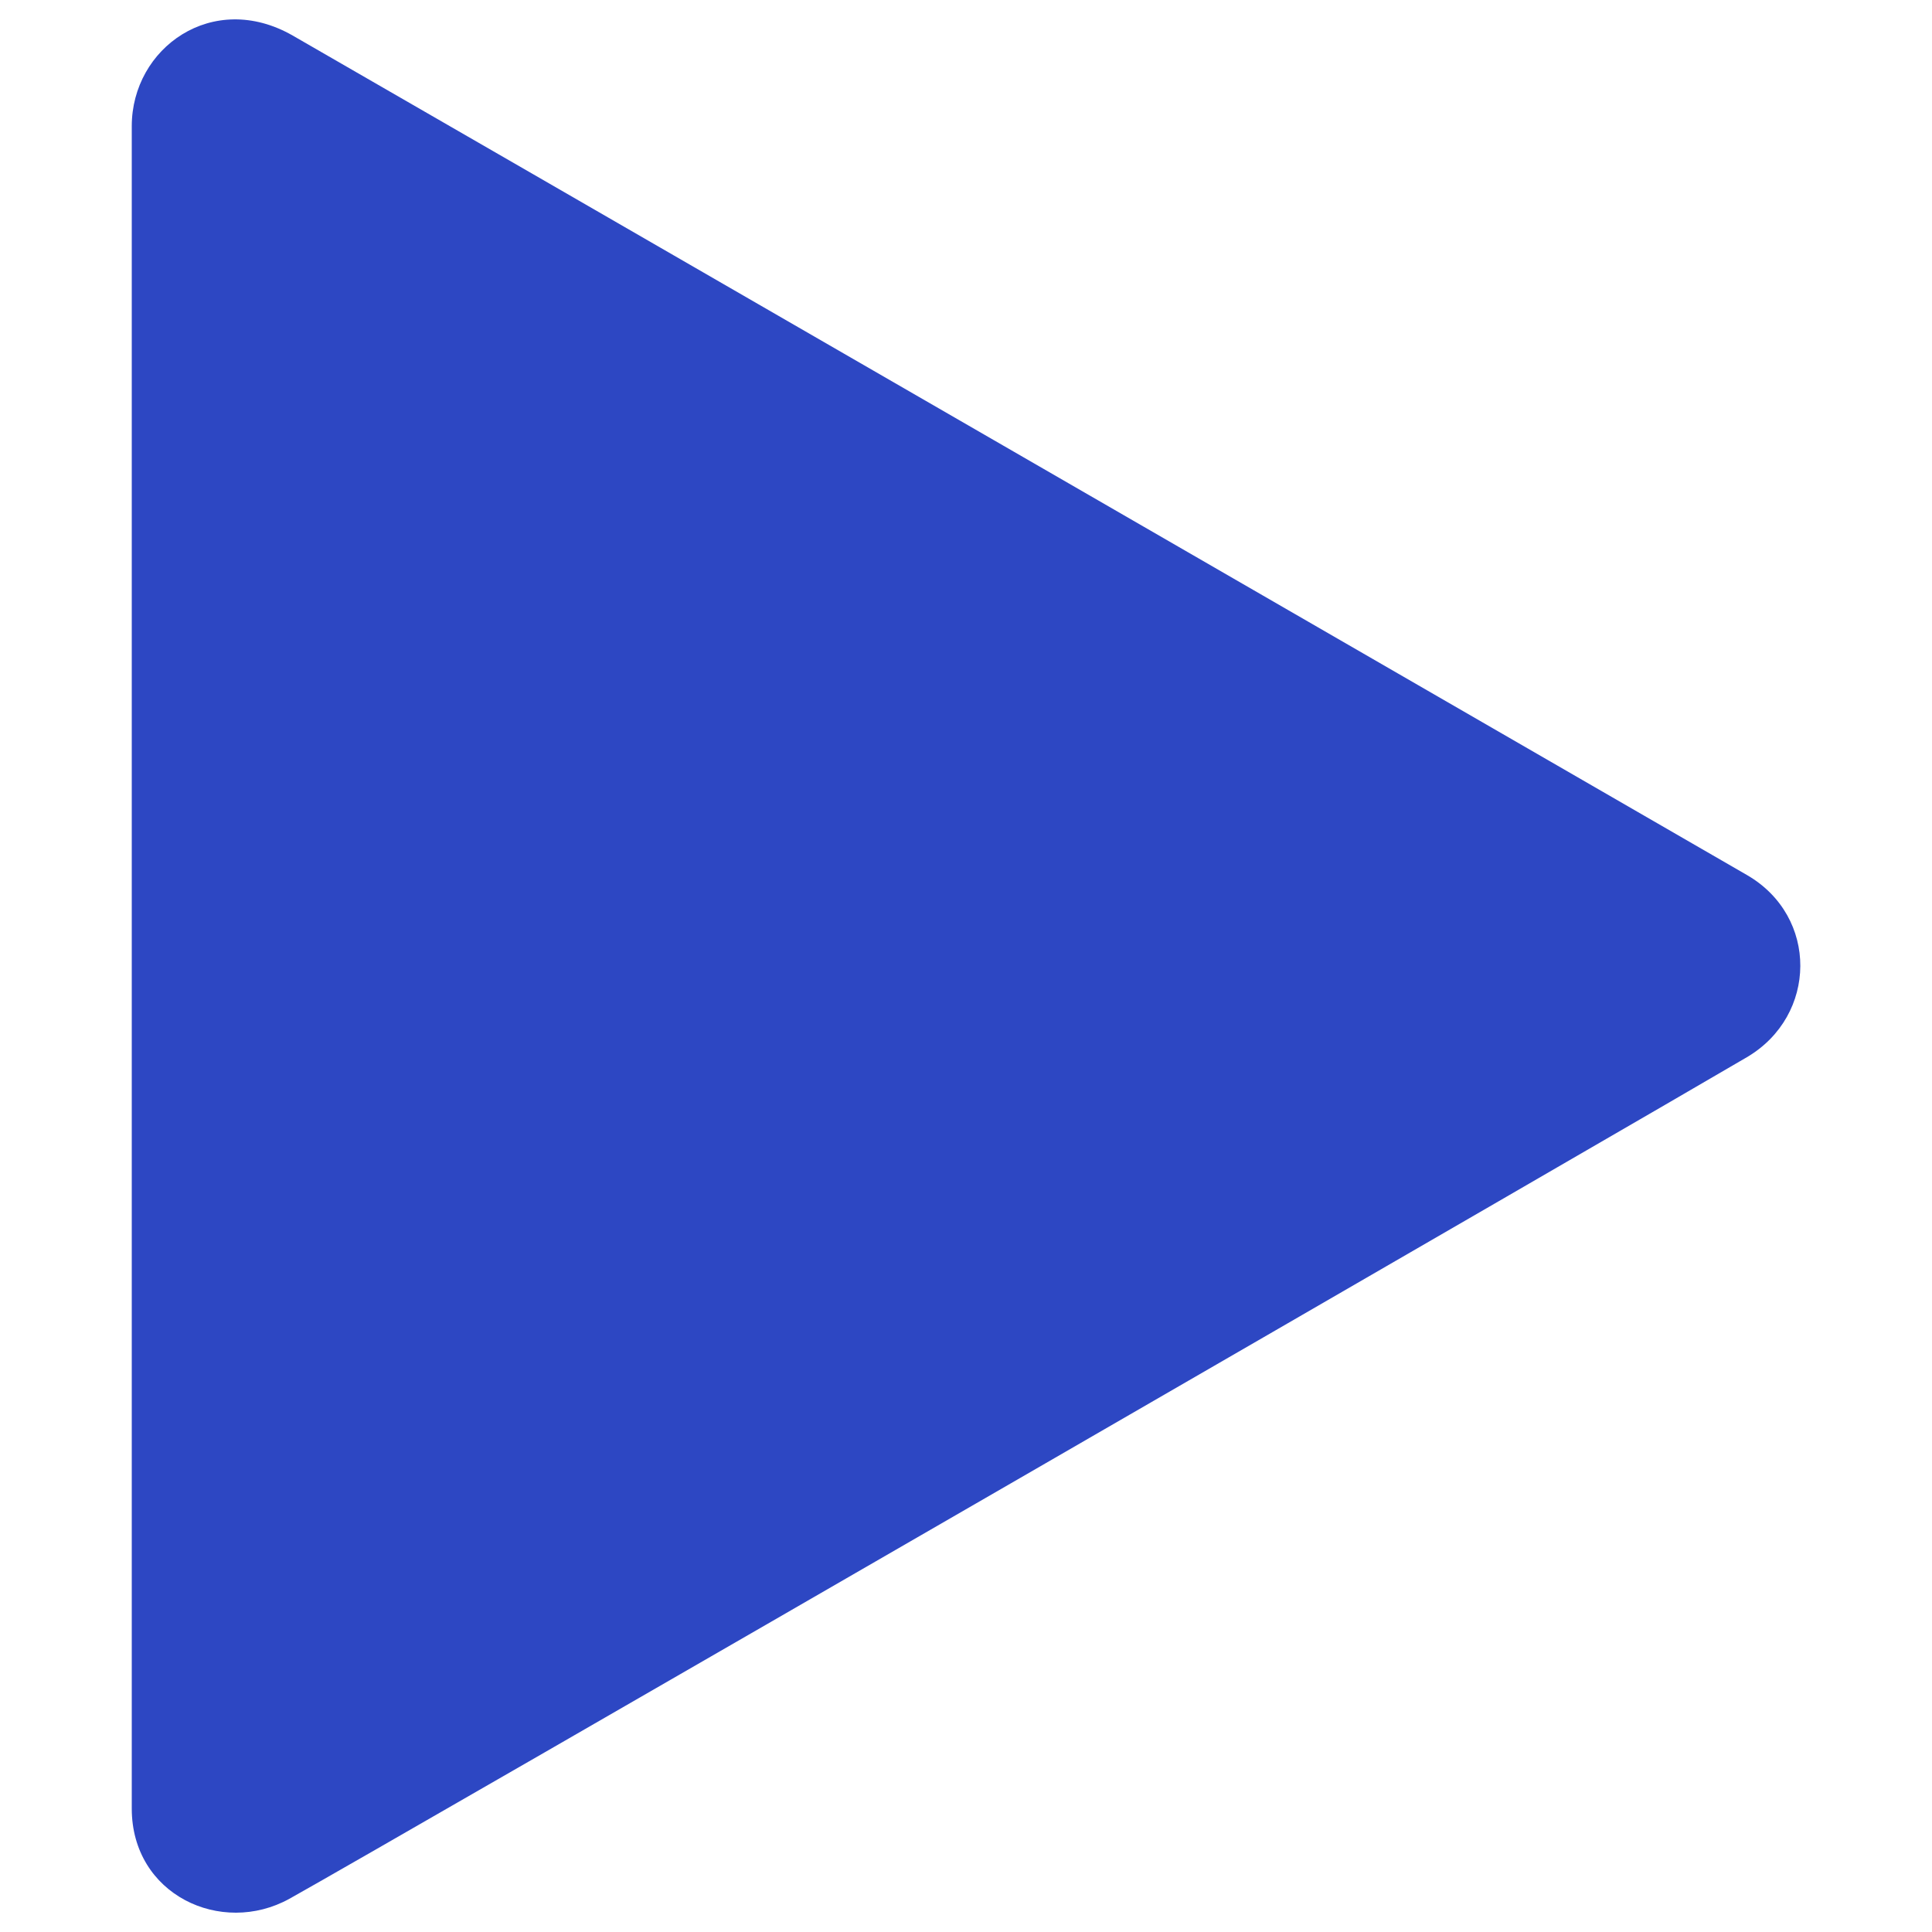
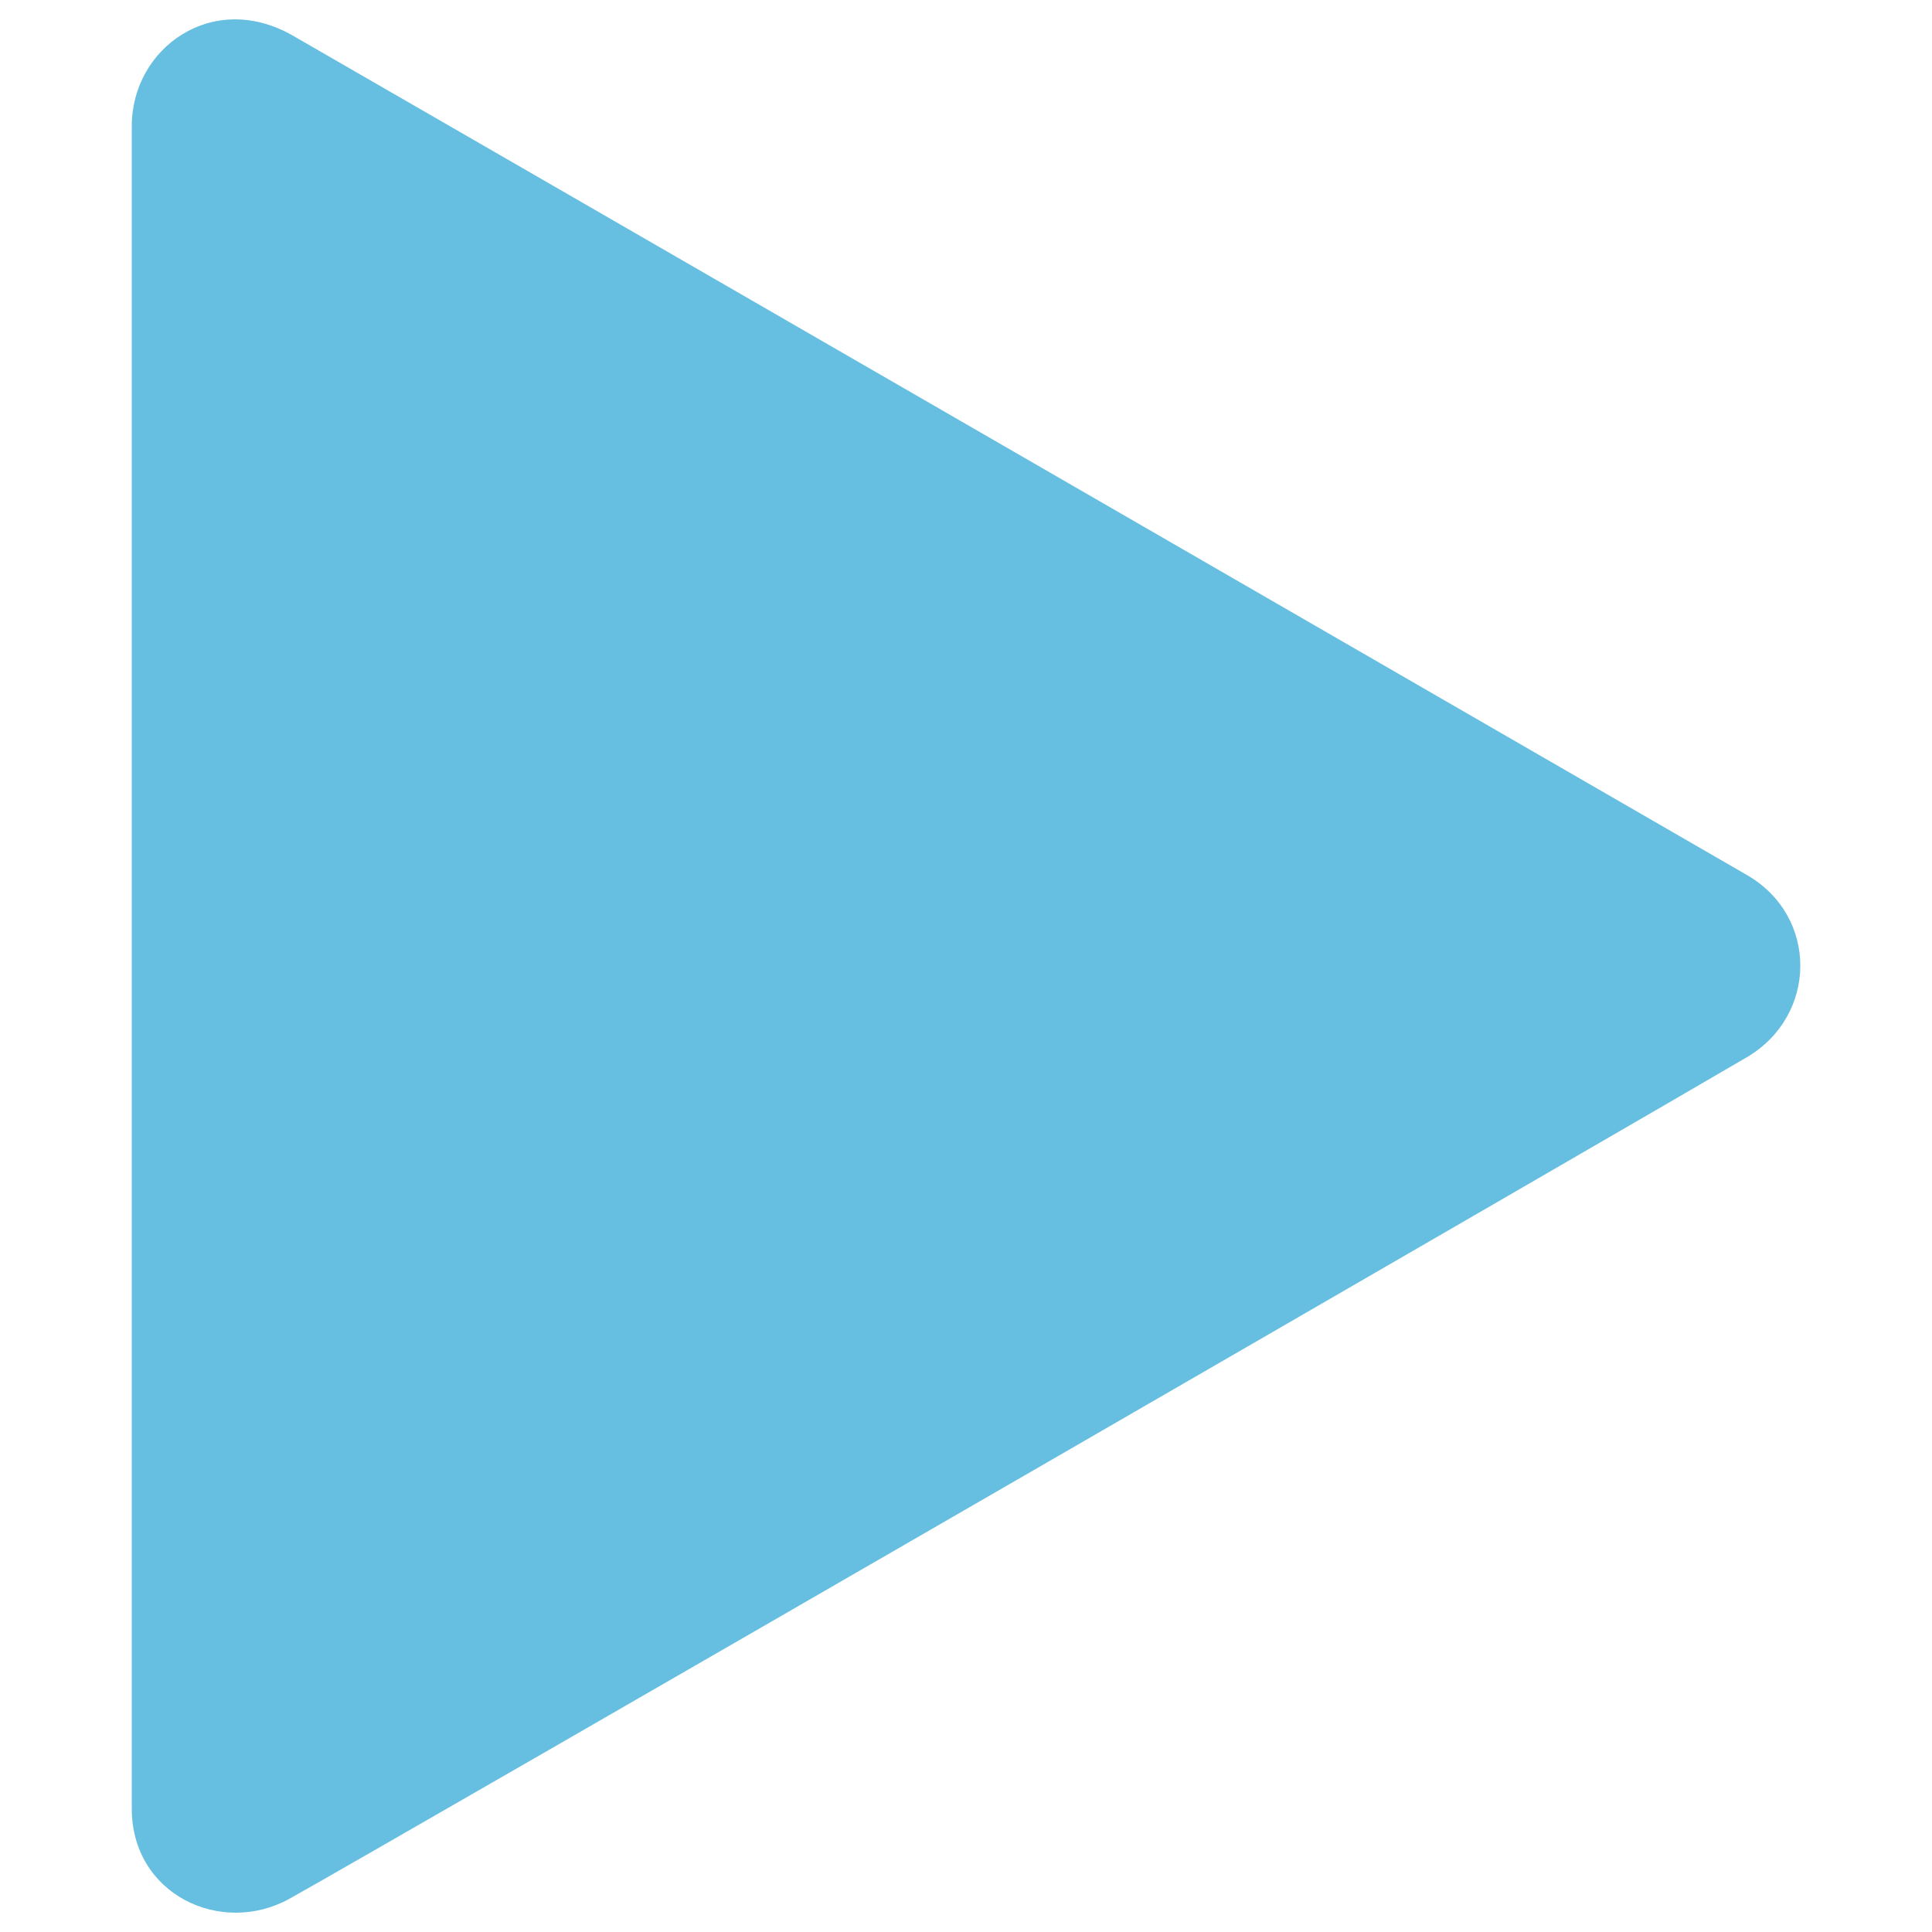
<svg xmlns="http://www.w3.org/2000/svg" version="1.1" x="0px" y="0px" viewBox="0 0 1000 1000" enable-background="new 0 0 0 0" xml:space="preserve">
  <g>
-     <path fill="#2d47c3" d="M68.2,936.1c0-45.3,0-839.6,0-870.8c0-40.5,41.9-70.6,83.3-46.9c33.2,19,696.1,401.8,752.7,434.5c37.2,21.5,36.5,72.8,0,94.3C863.4,571.3,198,956,149.8,982.8C114.5,1002.3,68.2,980.7,68.2,936.1z" />
+     <path fill="#66bee0" d="M68.2,936.1c0-45.3,0-839.6,0-870.8c0-40.5,41.9-70.6,83.3-46.9c33.2,19,696.1,401.8,752.7,434.5c37.2,21.5,36.5,72.8,0,94.3C863.4,571.3,198,956,149.8,982.8C114.5,1002.3,68.2,980.7,68.2,936.1z" />
  </g>
</svg>
